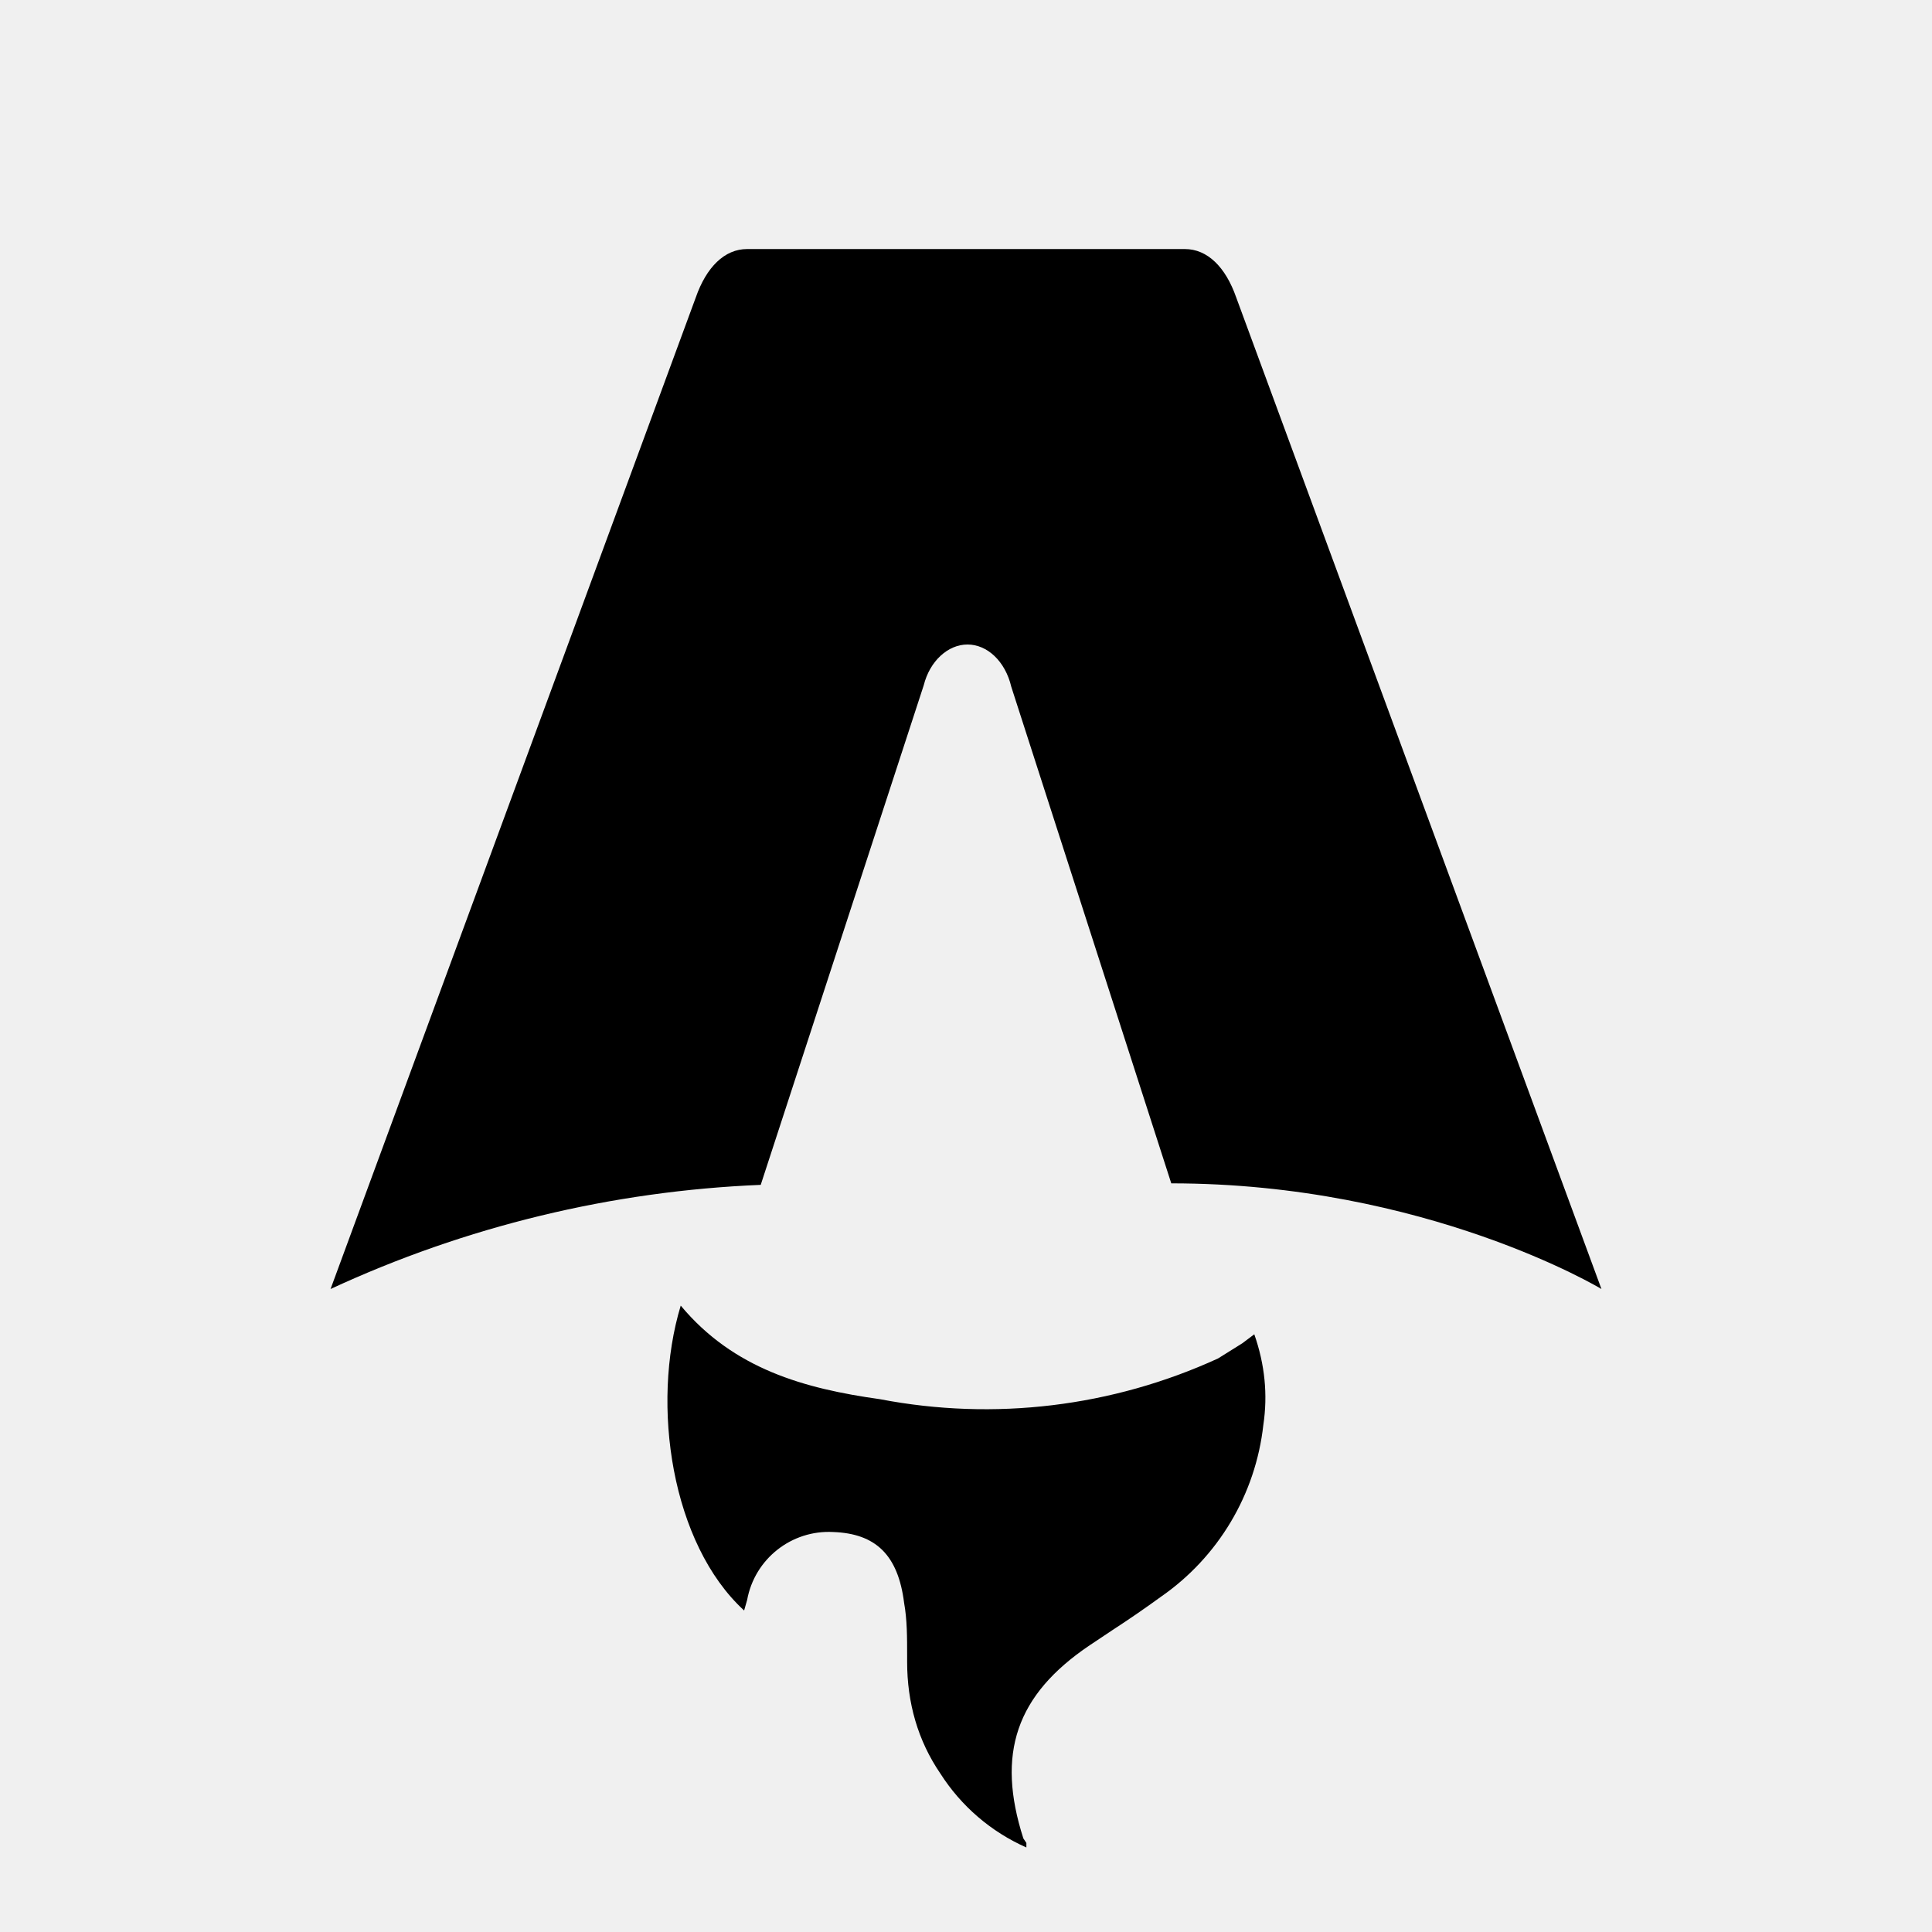
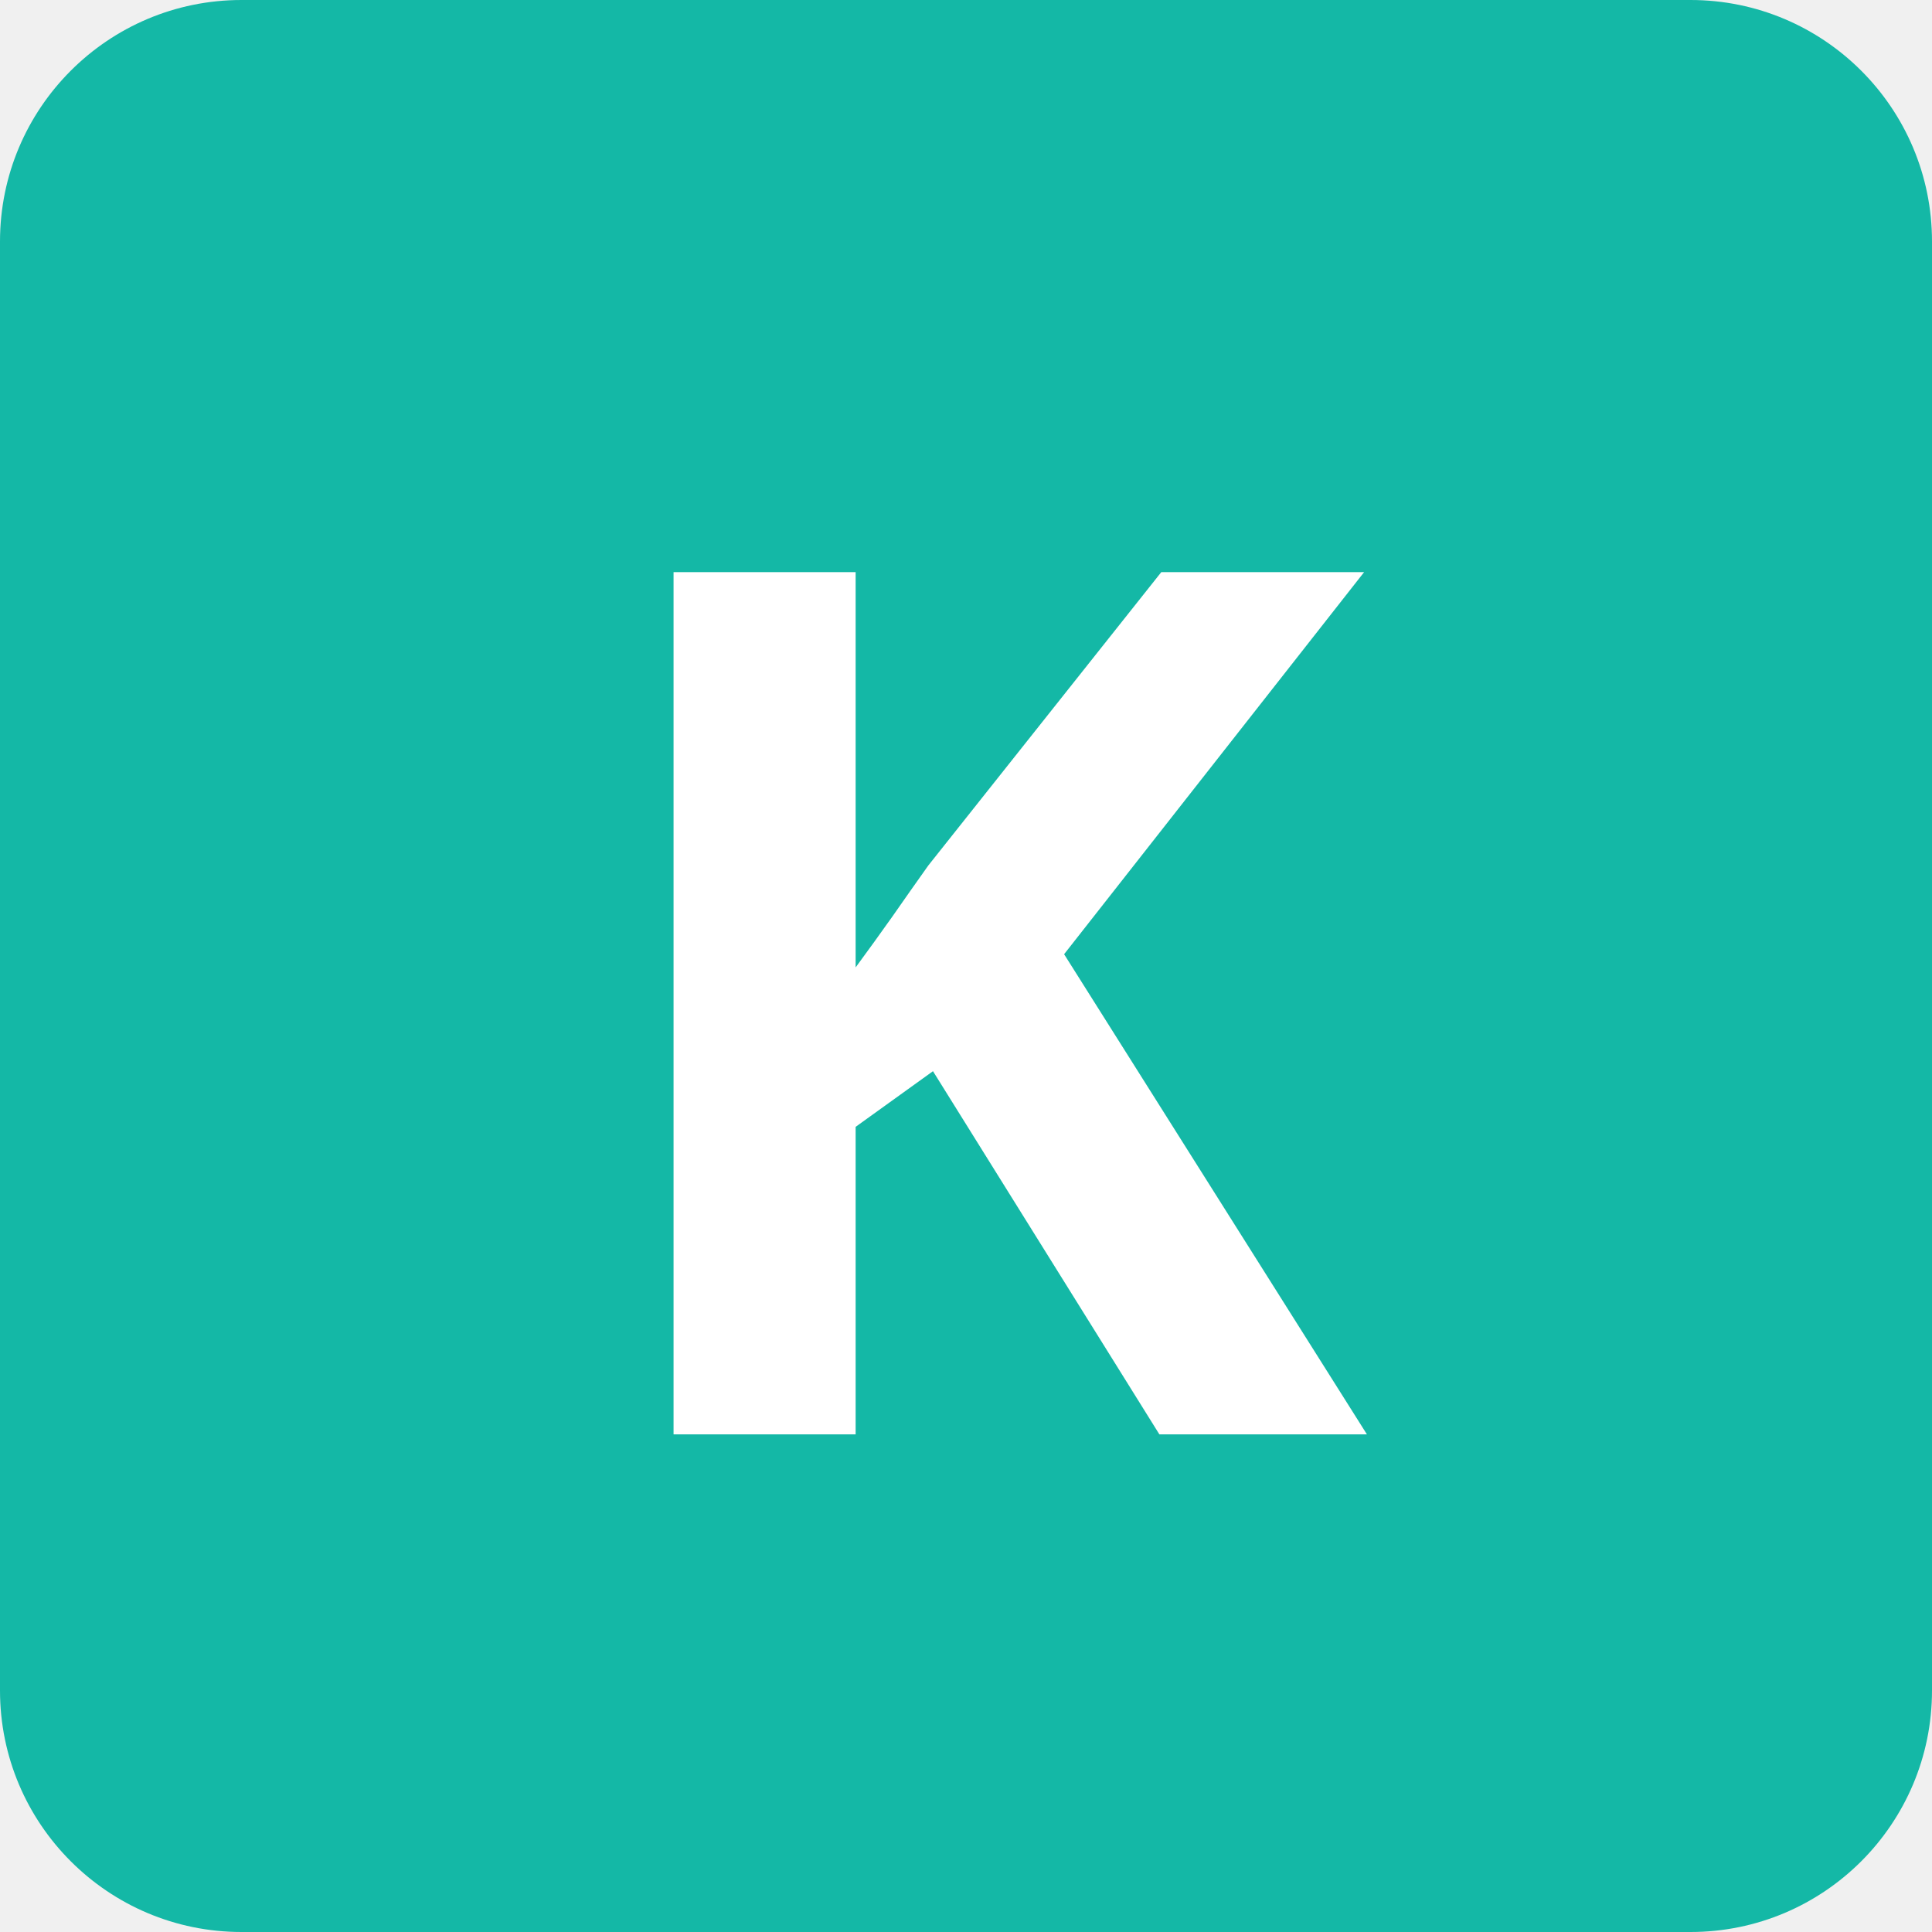
- <svg xmlns="http://www.w3.org/2000/svg" fill="none" viewBox="0 0 128 128">
-   <path d="M50.4 78.5a75.1 75.1 0 0 0-28.5 6.9l24.2-65.7c.7-2 1.9-3.2 3.4-3.2h29c1.5 0 2.7 1.2 3.4 3.2l24.2 65.7s-11.6-7-28.5-7L67 45.5c-.4-1.7-1.6-2.8-2.9-2.8-1.3 0-2.5 1.1-2.9 2.7L50.4 78.5Zm-1.1 28.2Zm-4.2-20.2c-2 6.6-.6 15.8 4.2 20.2a17.5 17.5 0 0 1 .2-.7 5.5 5.5 0 0 1 5.7-4.5c2.8.1 4.3 1.5 4.7 4.7.2 1.1.2 2.3.2 3.5v.4c0 2.7.7 5.2 2.2 7.4a13 13 0 0 0 5.7 4.9v-.3l-.2-.3c-1.8-5.6-.5-9.5 4.4-12.8l1.5-1a73 73 0 0 0 3.2-2.2 16 16 0 0 0 6.8-11.4c.3-2 .1-4-.6-6l-.8.6-1.6 1a37 37 0 0 1-22.4 2.7c-5-.7-9.7-2-13.2-6.2Z" />
-   <style>
-         path { fill: #000; }
-         @media (prefers-color-scheme: dark) {
-             path { fill: #FFF; }
-         }
-     </style>
+ <svg xmlns="http://www.w3.org/2000/svg" viewBox="0 0 32 32">
+   <rect width="32" height="32" rx="4" fill="#14b8a6" />
+   <text x="50%" y="50%" dominant-baseline="central" text-anchor="middle" font-family="system-ui" font-size="20" font-weight="bold" fill="white">K</text>
</svg>
